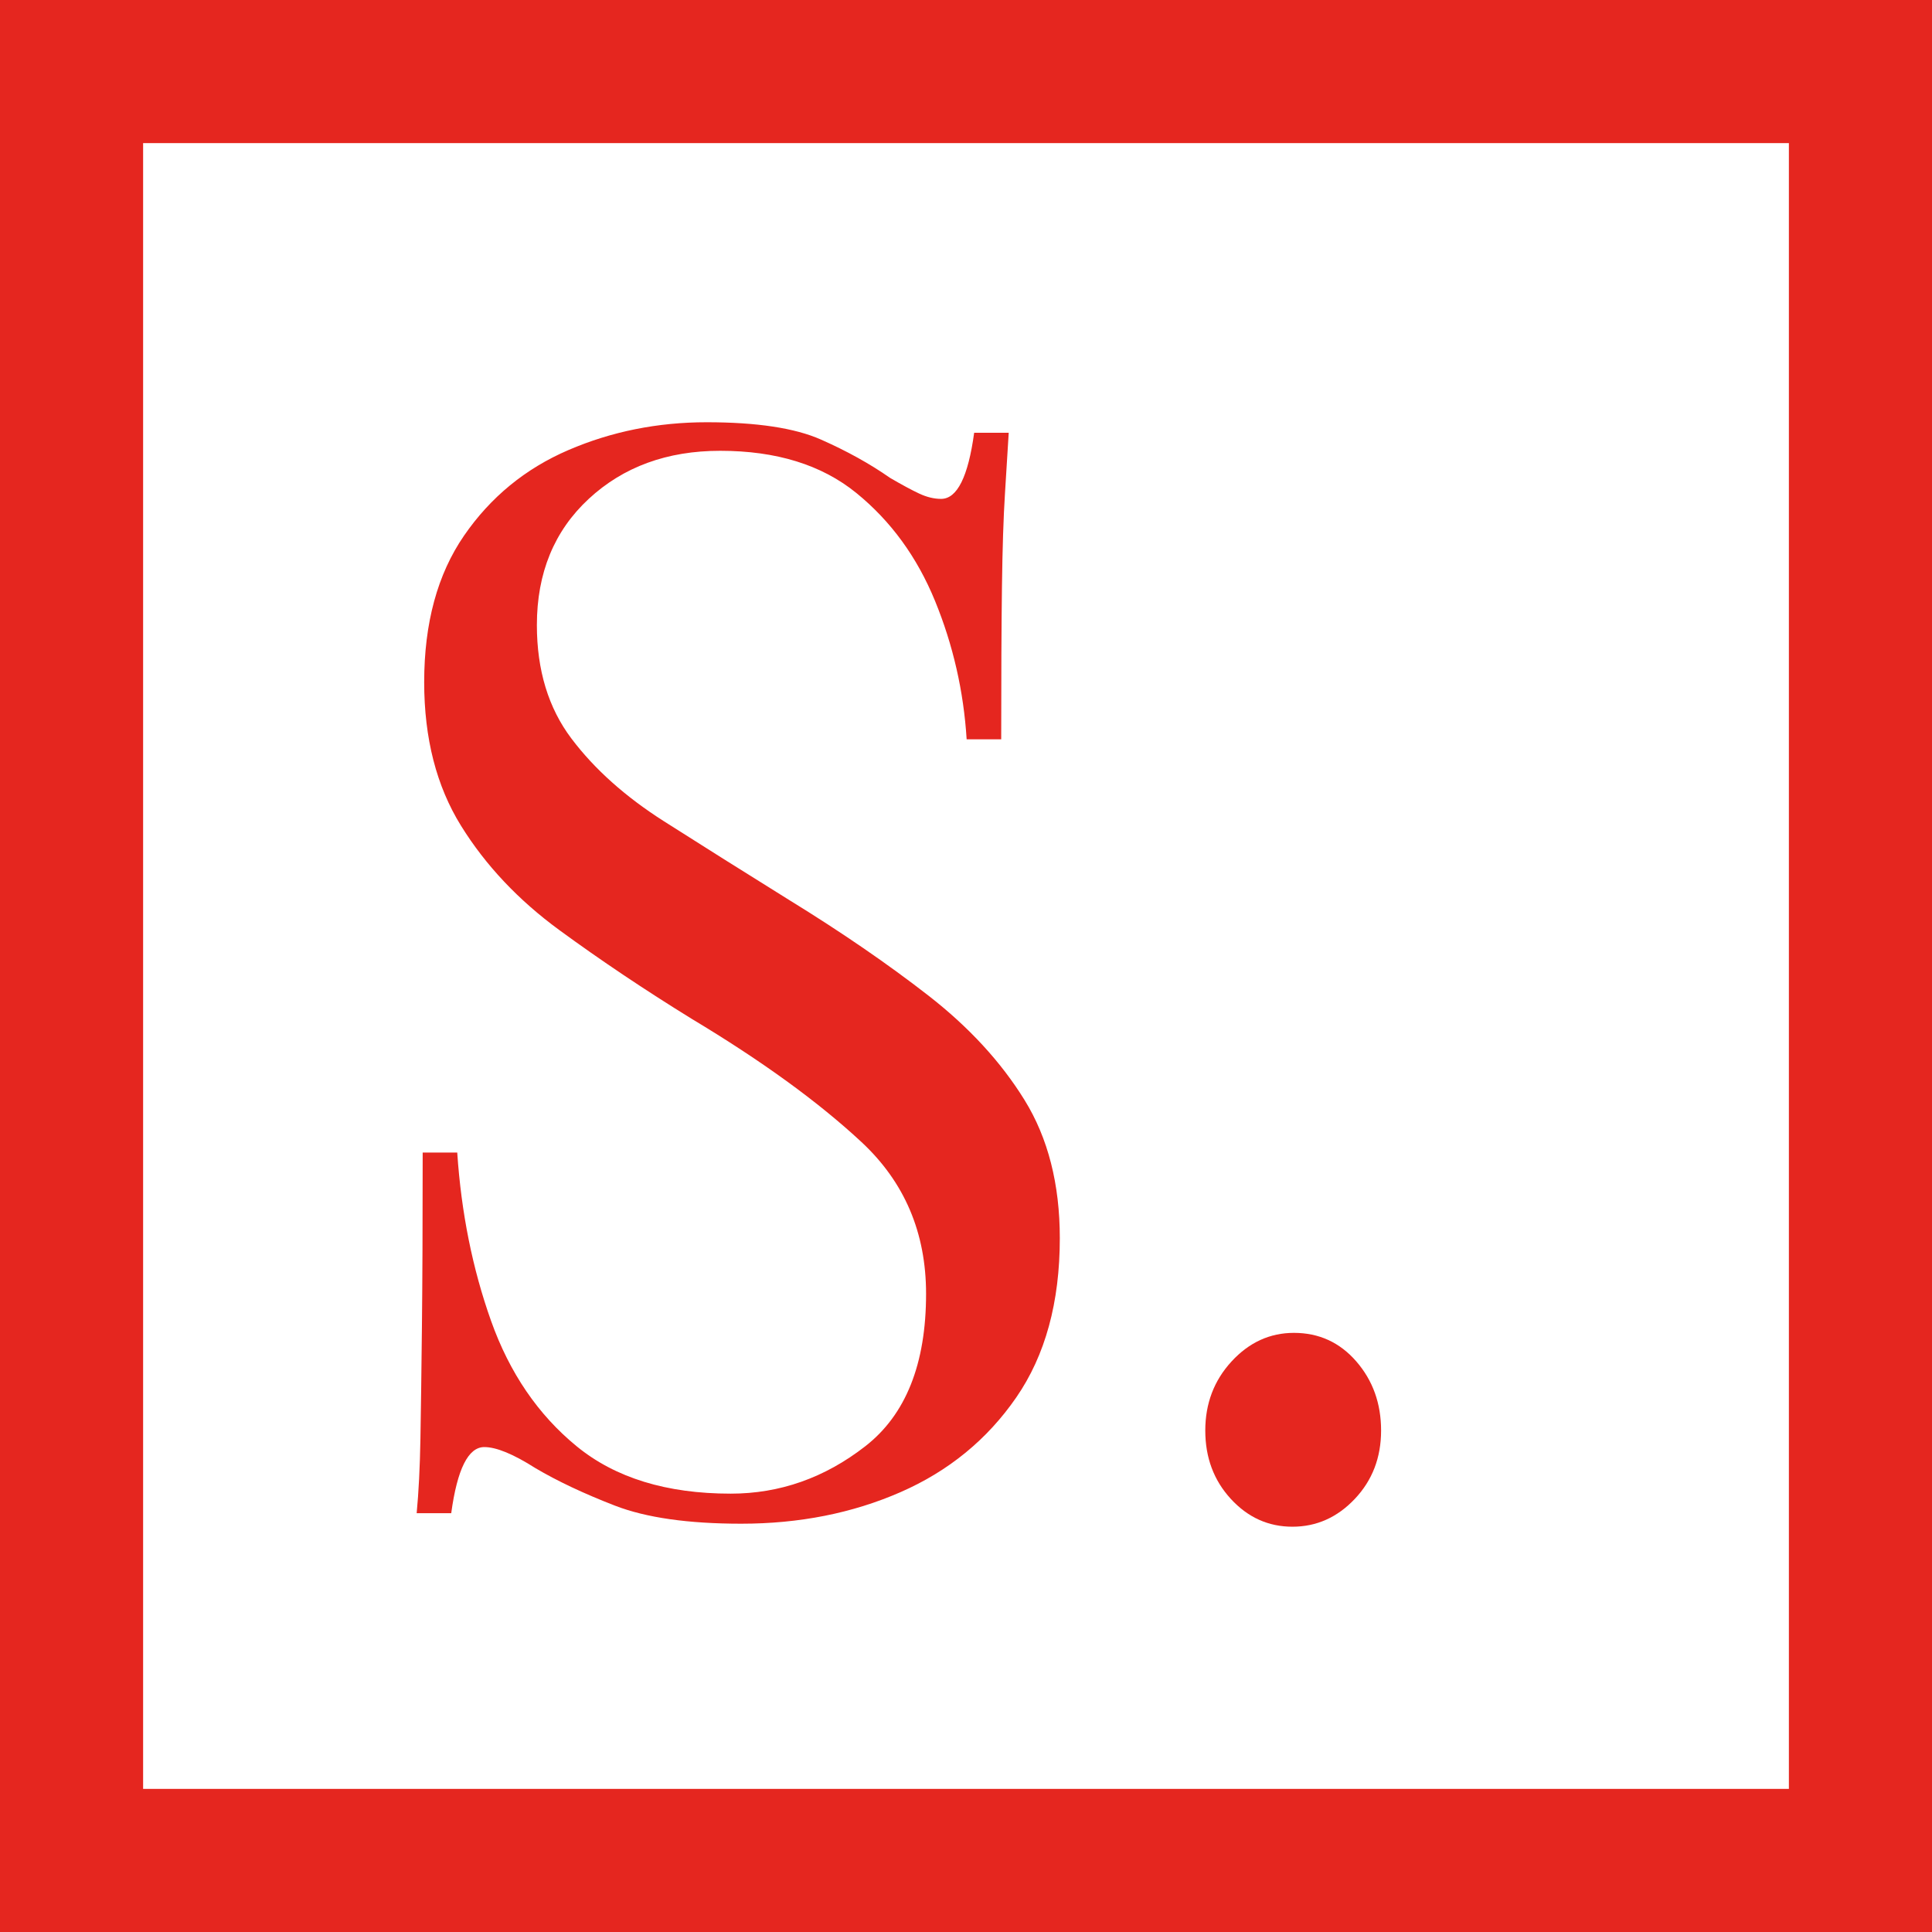
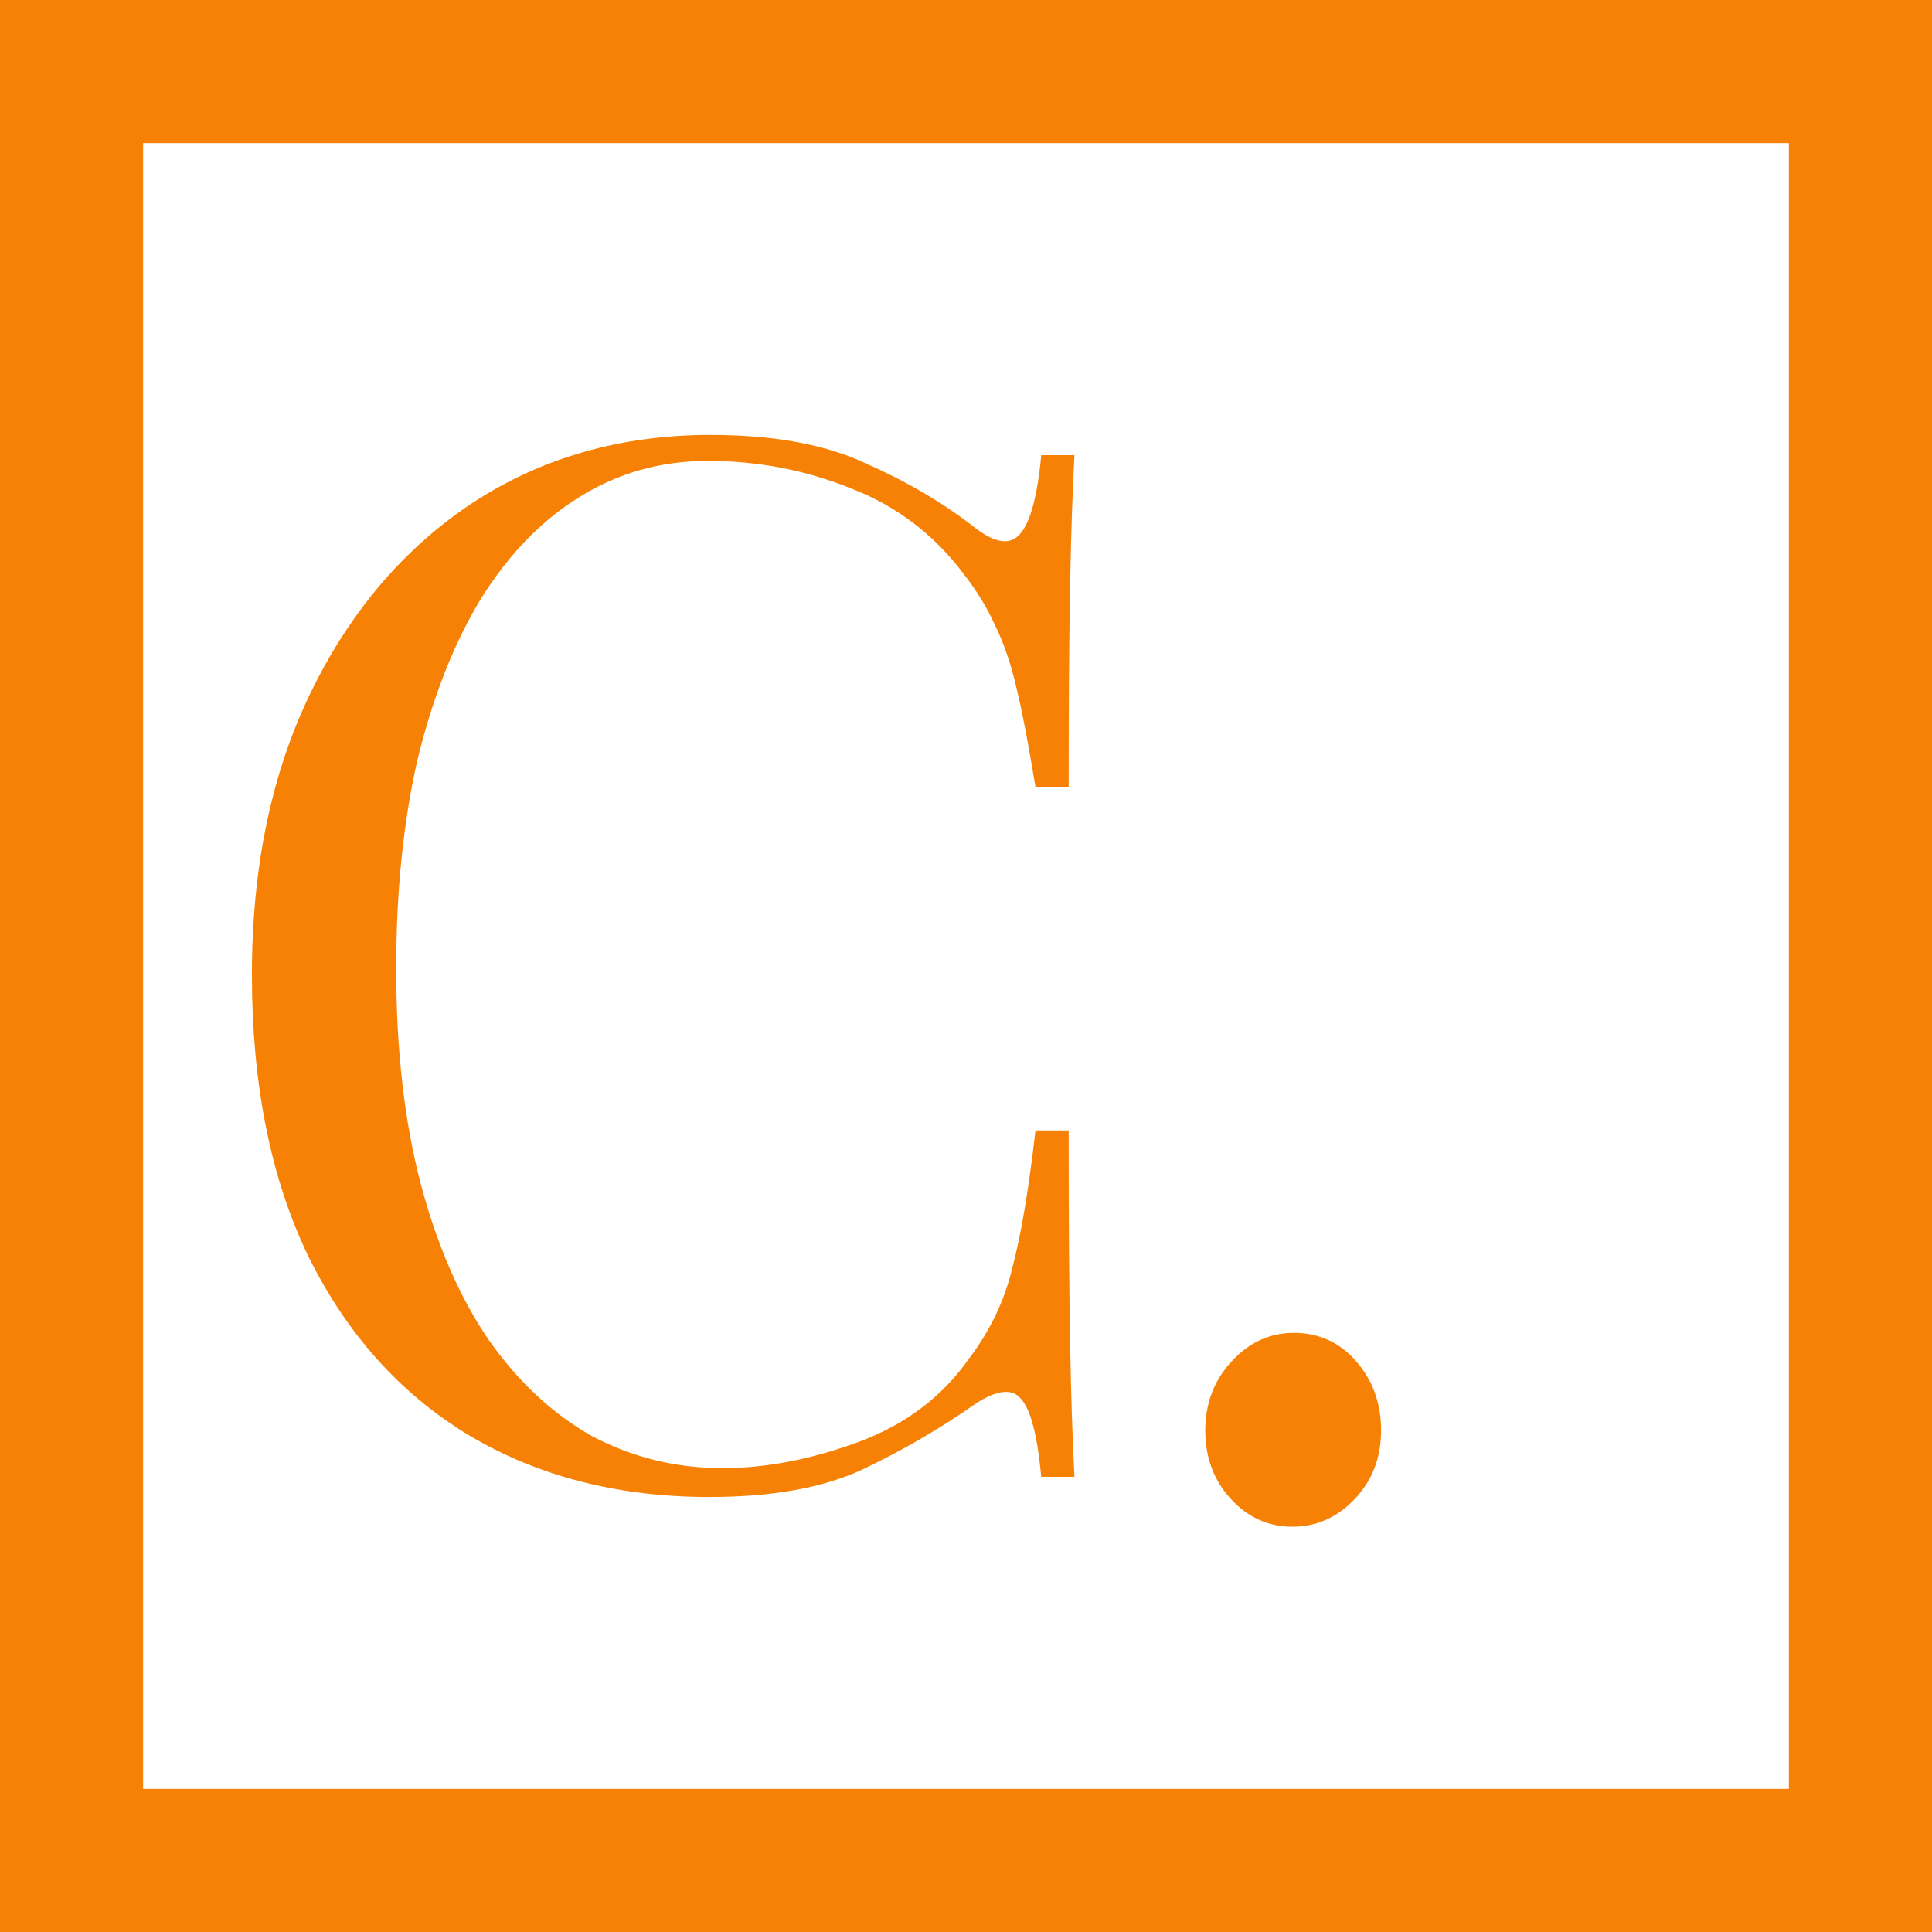
- <svg xmlns="http://www.w3.org/2000/svg" width="54px" height="54px" viewBox="0 0 54 54" version="1.1">
+ <svg xmlns="http://www.w3.org/2000/svg" width="54px" height="54px" viewBox="0 0 54 54" version="1.1" id="svg1">
+   <defs id="defs1" />
  <g id="Page-1" stroke="none" stroke-width="1" fill="none" fill-rule="evenodd">
    <g id="logo-mobile">
-       <rect id="Rectangle-6" stroke="#E5261F" stroke-width="4" fill-rule="nonzero" x="2" y="2" width="50" height="50" />
-       <path id="." fill="#E5261F" d="M34.402,41.895 C33.926,41.377 33.688,40.74 33.688,39.984 C33.688,39.228 33.933,38.584 34.423,38.052 C34.913,37.52 35.494,37.254 36.166,37.254 C36.866,37.254 37.447,37.52 37.909,38.052 C38.371,38.584 38.602,39.228 38.602,39.984 C38.602,40.74 38.357,41.377 37.867,41.895 C37.377,42.413 36.796,42.672 36.124,42.672 C35.452,42.672 34.878,42.413 34.402,41.895 Z" />
-       <path id="S" fill="#E5261F" fill-rule="nonzero" d="M20.718,42.588 C22.342,42.588 23.826,42.294 25.17,41.706 C26.514,41.118 27.592,40.236 28.404,39.06 C29.216,37.884 29.622,36.4 29.622,34.608 C29.622,33.096 29.293,31.808 28.635,30.744 C27.977,29.68 27.081,28.707 25.947,27.825 C24.813,26.943 23.518,26.054 22.062,25.158 C20.802,24.374 19.633,23.639 18.555,22.953 C17.477,22.267 16.616,21.497 15.972,20.643 C15.328,19.789 15.006,18.732 15.006,17.472 C15.006,16.016 15.489,14.84 16.455,13.944 C17.421,13.048 18.646,12.6 20.13,12.6 C21.698,12.6 22.965,12.992 23.931,13.776 C24.897,14.56 25.632,15.568 26.136,16.8 C26.64,18.032 26.934,19.32 27.018,20.664 L27.018,20.664 L27.984,20.664 C27.984,18.9 27.991,17.479 28.005,16.401 C28.019,15.323 28.047,14.455 28.089,13.797 C28.131,13.139 28.166,12.572 28.194,12.096 L28.194,12.096 L27.228,12.096 C27.06,13.328 26.752,13.944 26.304,13.944 C26.108,13.944 25.905,13.895 25.695,13.797 C25.485,13.699 25.212,13.552 24.876,13.356 C24.316,12.964 23.672,12.607 22.944,12.285 C22.216,11.963 21.152,11.802 19.752,11.802 C18.38,11.802 17.092,12.061 15.888,12.579 C14.684,13.097 13.711,13.895 12.969,14.973 C12.227,16.051 11.856,17.416 11.856,19.068 C11.856,20.636 12.199,21.973 12.885,23.079 C13.571,24.185 14.488,25.158 15.636,25.998 C16.784,26.838 18.016,27.664 19.332,28.476 C21.292,29.652 22.874,30.8 24.078,31.92 C25.282,33.04 25.884,34.454 25.884,36.162 C25.884,38.122 25.317,39.543 24.183,40.425 C23.049,41.307 21.796,41.748 20.424,41.748 C18.632,41.748 17.197,41.307 16.119,40.425 C15.041,39.543 14.243,38.374 13.725,36.918 C13.207,35.462 12.892,33.894 12.78,32.214 L12.78,32.214 L11.814,32.214 C11.814,34.174 11.807,35.798 11.793,37.086 C11.779,38.374 11.765,39.417 11.751,40.215 C11.737,41.013 11.702,41.706 11.646,42.294 L11.646,42.294 L12.612,42.294 C12.78,41.062 13.088,40.446 13.536,40.446 C13.872,40.446 14.348,40.642 14.964,41.034 C15.58,41.398 16.322,41.748 17.19,42.084 C18.058,42.42 19.234,42.588 20.718,42.588 Z" />
+       <path d="m 19.867,12.157 q 2.662,0 4.356,0.807 1.734,0.766 3.065,1.815 0.807,0.605 1.21,0.161 0.444,-0.484 0.605,-2.218 h 0.928 q -0.081,1.492 -0.121,3.63 -0.04,2.138 -0.04,5.647 h -0.928 q -0.282,-1.734 -0.524,-2.743 -0.242,-1.049 -0.605,-1.775 -0.323,-0.726 -0.887,-1.452 -1.25,-1.654 -3.146,-2.38 -1.896,-0.766 -3.993,-0.766 -1.976,0 -3.59,1.008 -1.573,0.968 -2.743,2.823 -1.129,1.855 -1.775,4.477 -0.605,2.622 -0.605,5.889 0,3.388 0.686,6.01 0.686,2.581 1.896,4.356 1.25,1.775 2.904,2.702 1.694,0.887 3.63,0.887 1.815,0 3.791,-0.726 1.976,-0.726 3.106,-2.339 0.887,-1.17 1.21,-2.541 0.363,-1.371 0.645,-3.832 h 0.928 q 0,3.67 0.04,5.929 0.04,2.218 0.121,3.751 h -0.928 q -0.161,-1.734 -0.565,-2.178 -0.363,-0.444 -1.25,0.121 -1.492,1.049 -3.186,1.855 -1.654,0.766 -4.275,0.766 -3.832,0 -6.736,-1.734 -2.864,-1.734 -4.477,-5.001 -1.573,-3.267 -1.573,-7.865 0,-4.517 1.654,-7.905 1.654,-3.388 4.517,-5.284 2.904,-1.896 6.655,-1.896 z" id="C" style="font-size:40.333px;font-family:'Playfair Display';-inkscape-font-specification:'Playfair Display, Normal';fill:#f78104;stroke-width:3.361;fill-opacity:1" aria-label="C" />
+       <rect id="Rectangle-6" stroke="#E5261F" stroke-width="4" fill-rule="nonzero" x="2" y="2" width="50" height="50" style="stroke:#f78104;stroke-opacity:1" />
+       <path id="." fill="#E5261F" d="M34.402,41.895 C33.926,41.377 33.688,40.74 33.688,39.984 C33.688,39.228 33.933,38.584 34.423,38.052 C34.913,37.52 35.494,37.254 36.166,37.254 C36.866,37.254 37.447,37.52 37.909,38.052 C38.371,38.584 38.602,39.228 38.602,39.984 C38.602,40.74 38.357,41.377 37.867,41.895 C37.377,42.413 36.796,42.672 36.124,42.672 C35.452,42.672 34.878,42.413 34.402,41.895 Z" style="fill:#f78104;fill-opacity:1" />
    </g>
  </g>
</svg>
